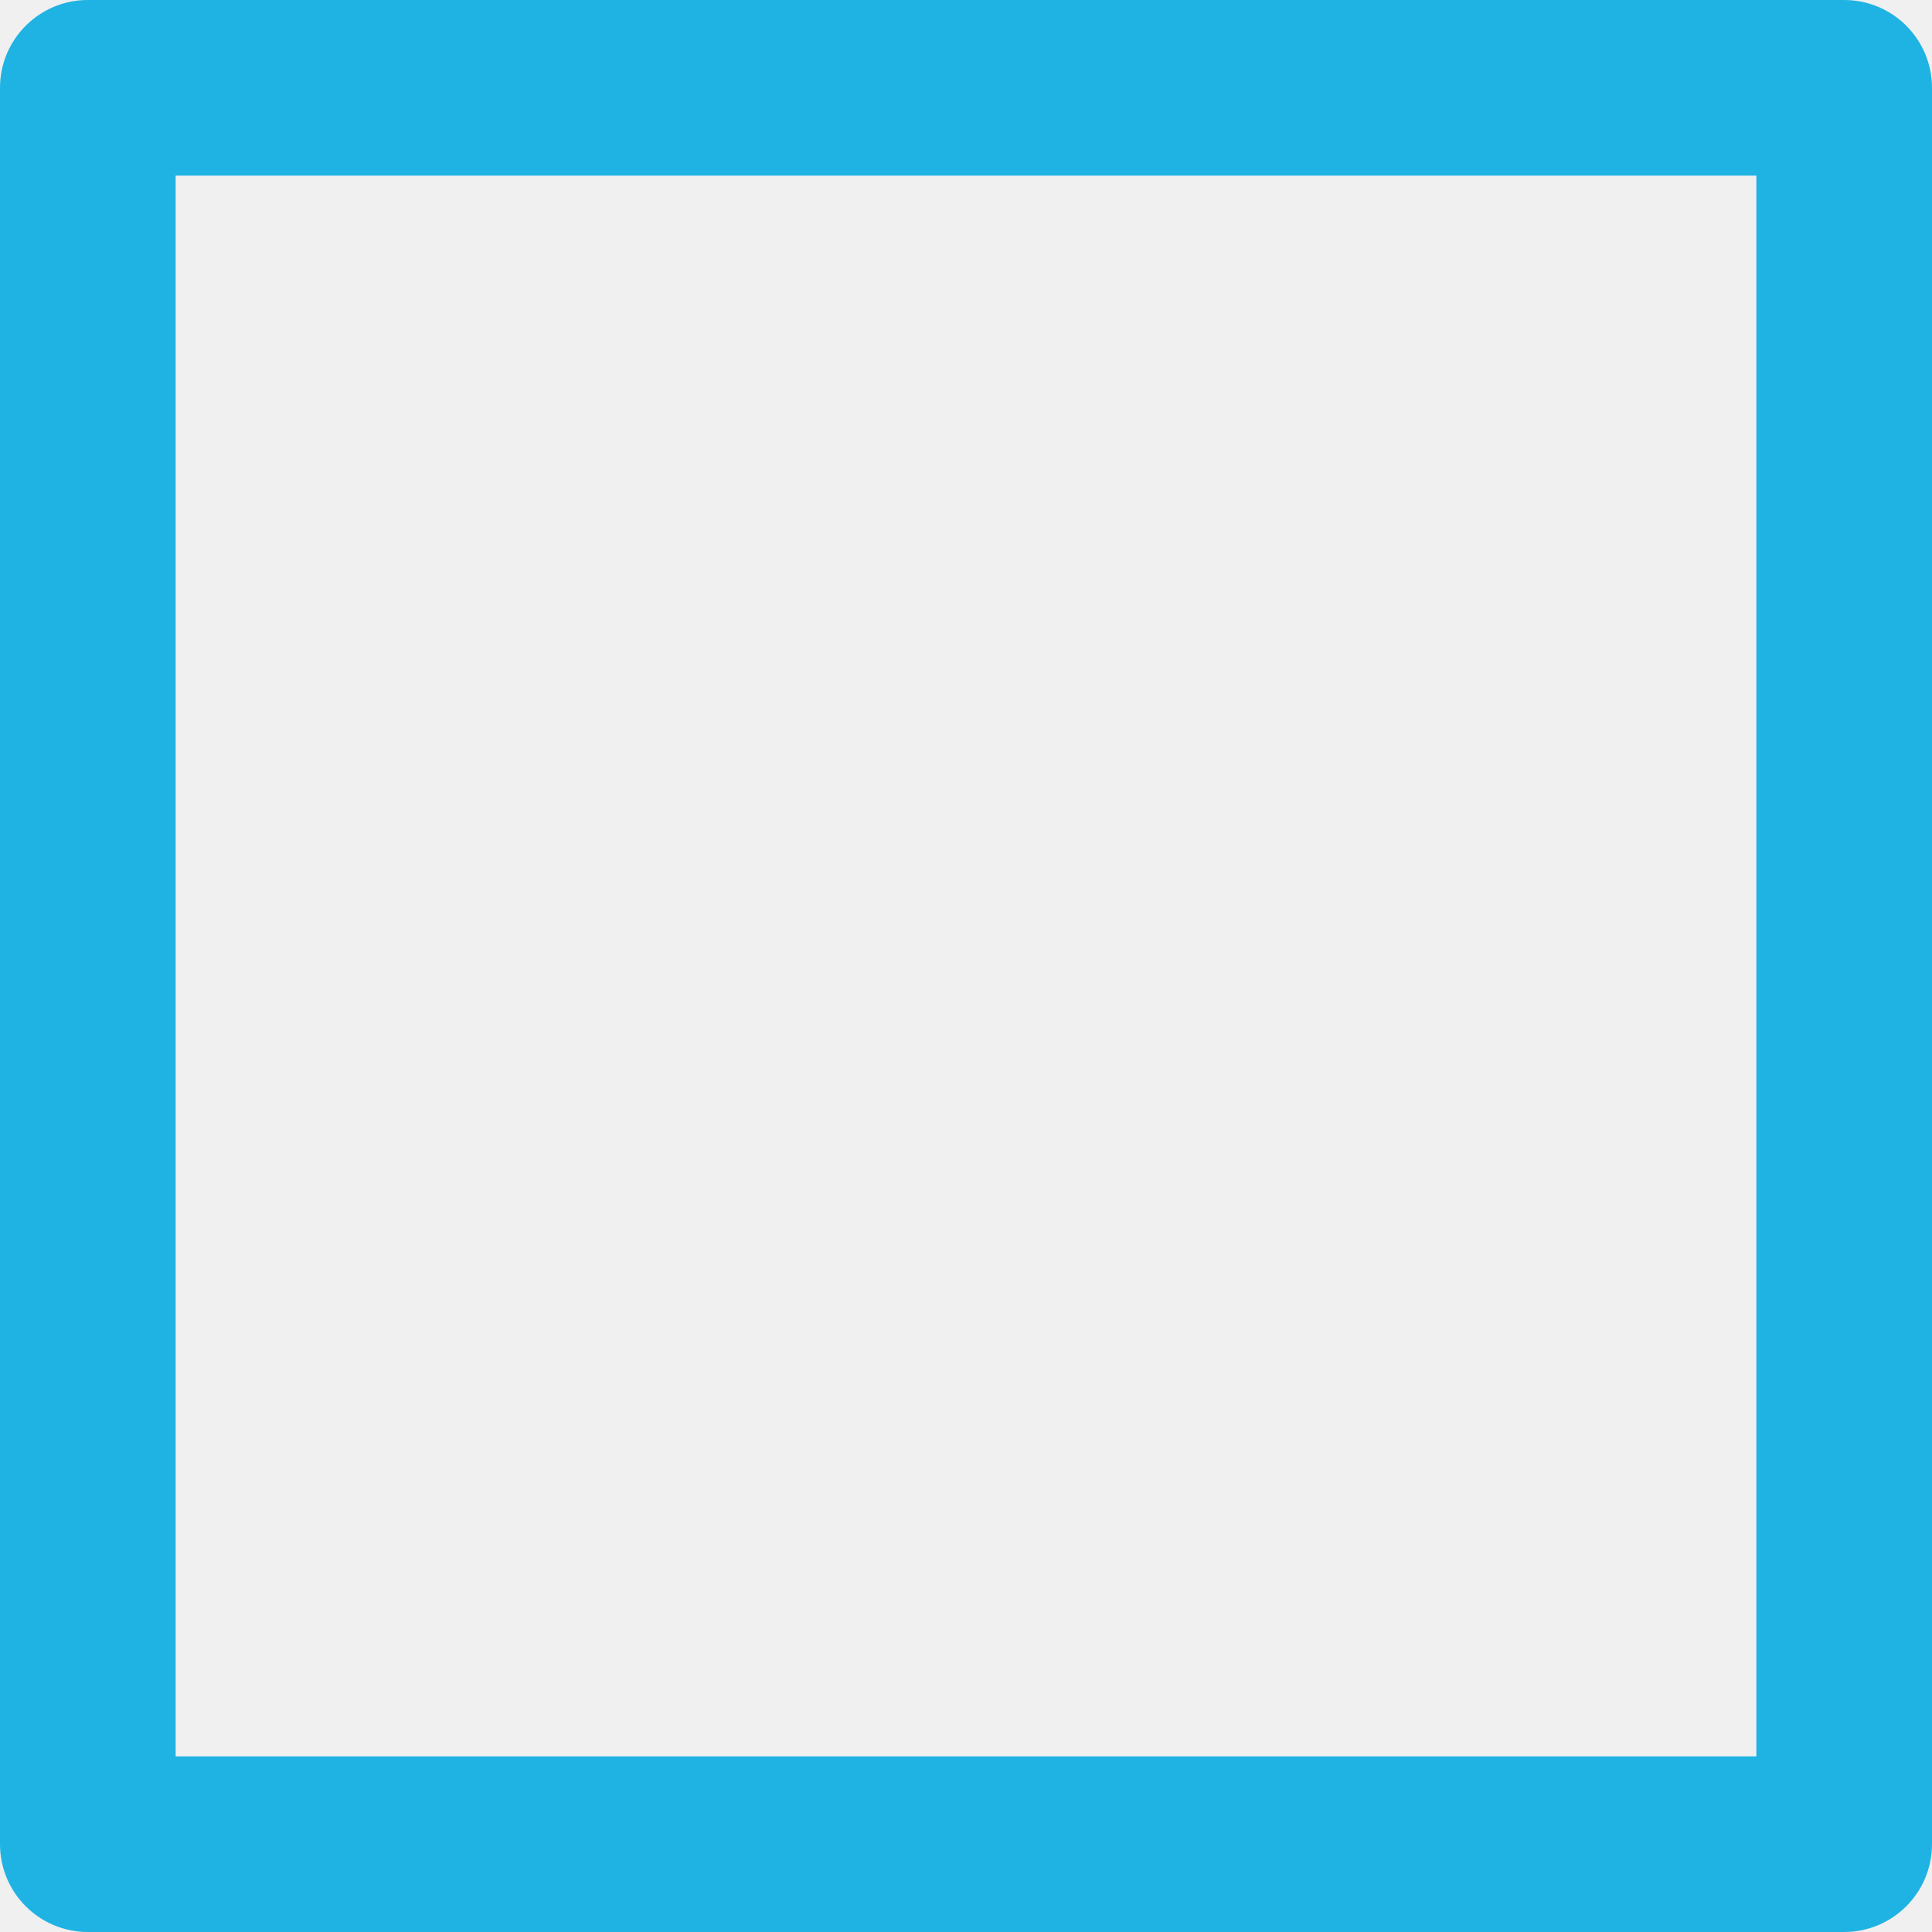
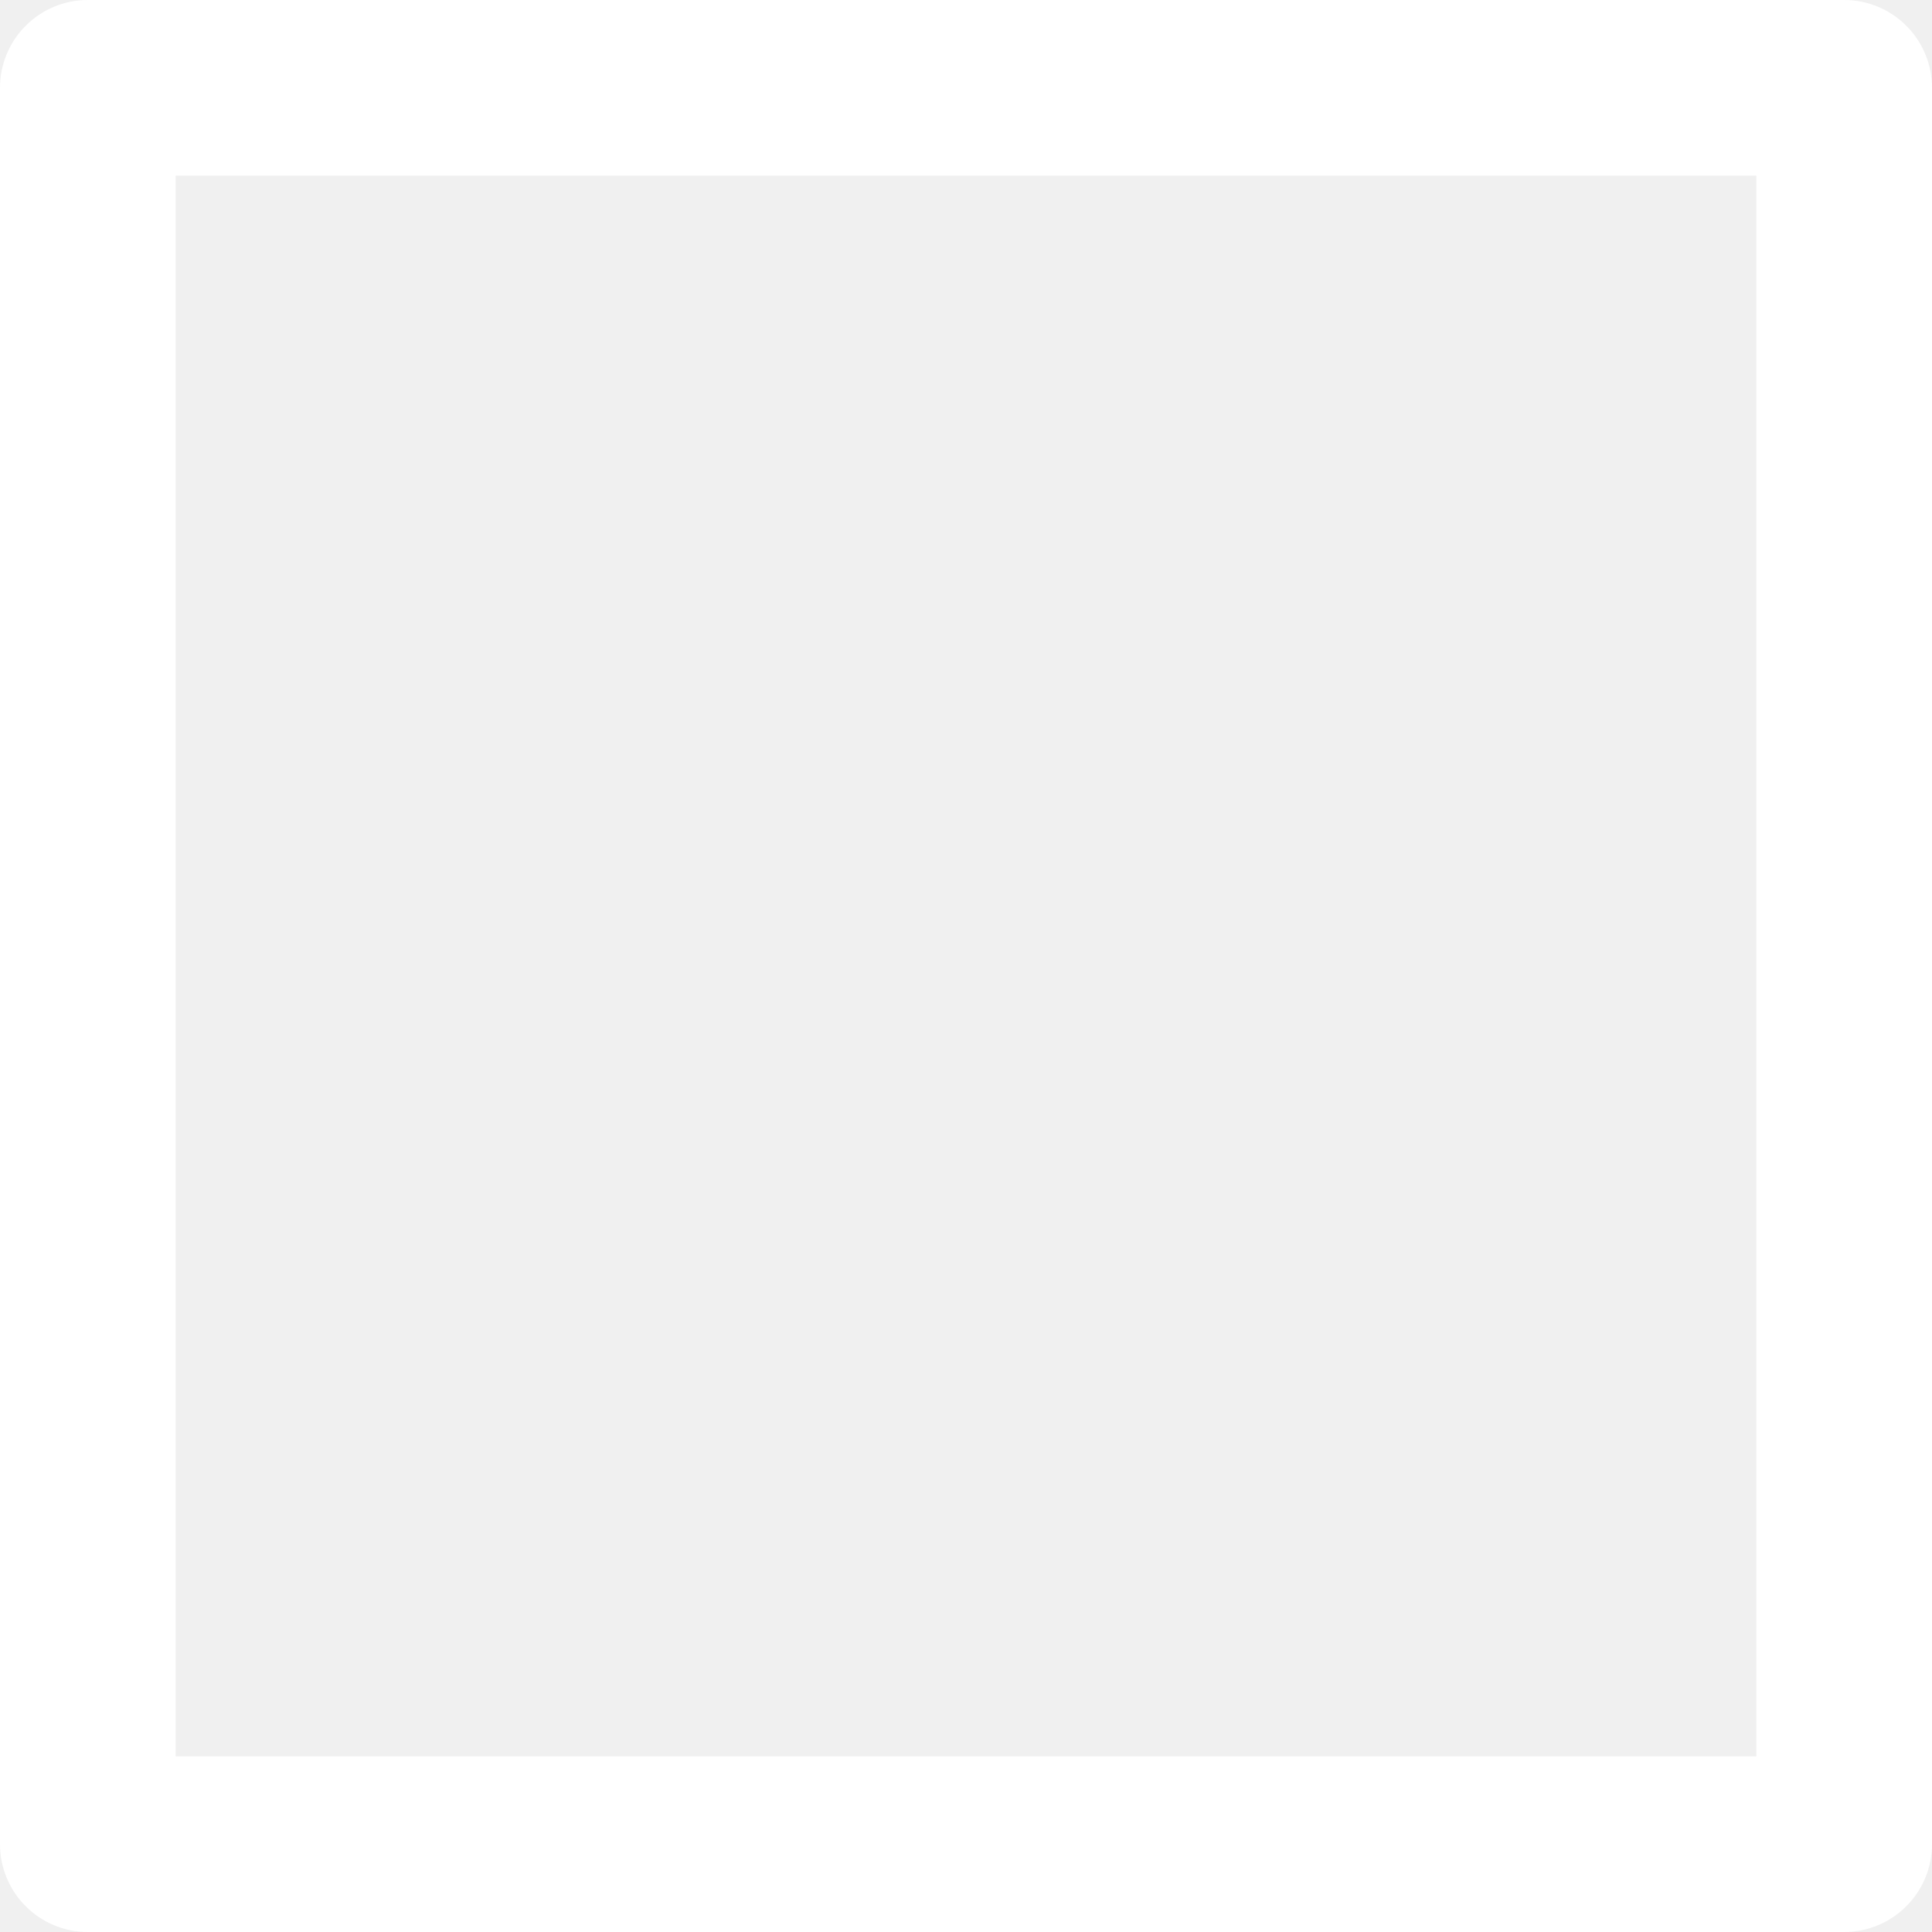
<svg xmlns="http://www.w3.org/2000/svg" version="1.1" id="Capa_1" x="0px" y="0px" viewBox="0 0 330 330" style="enable-background:new 0 0 330 330;" xml:space="preserve" width="32px" height="32px">
  <g>
-     <path d="M315,0H15C6.716,0,0,6.716,0,15v300c0,8.284,6.716,15,15,15h300c8.284,0,15-6.716,15-15V15C330,6.716,323.284,0,315,0z    M300,300H30V30h270V300z" fill="#1fb3e3" />
+     <path d="M315,0H15C6.716,0,0,6.716,0,15v300c0,8.284,6.716,15,15,15h300c8.284,0,15-6.716,15-15V15C330,6.716,323.284,0,315,0z    M300,300H30V30h270V300z" fill="white" />
  </g>
</svg>
